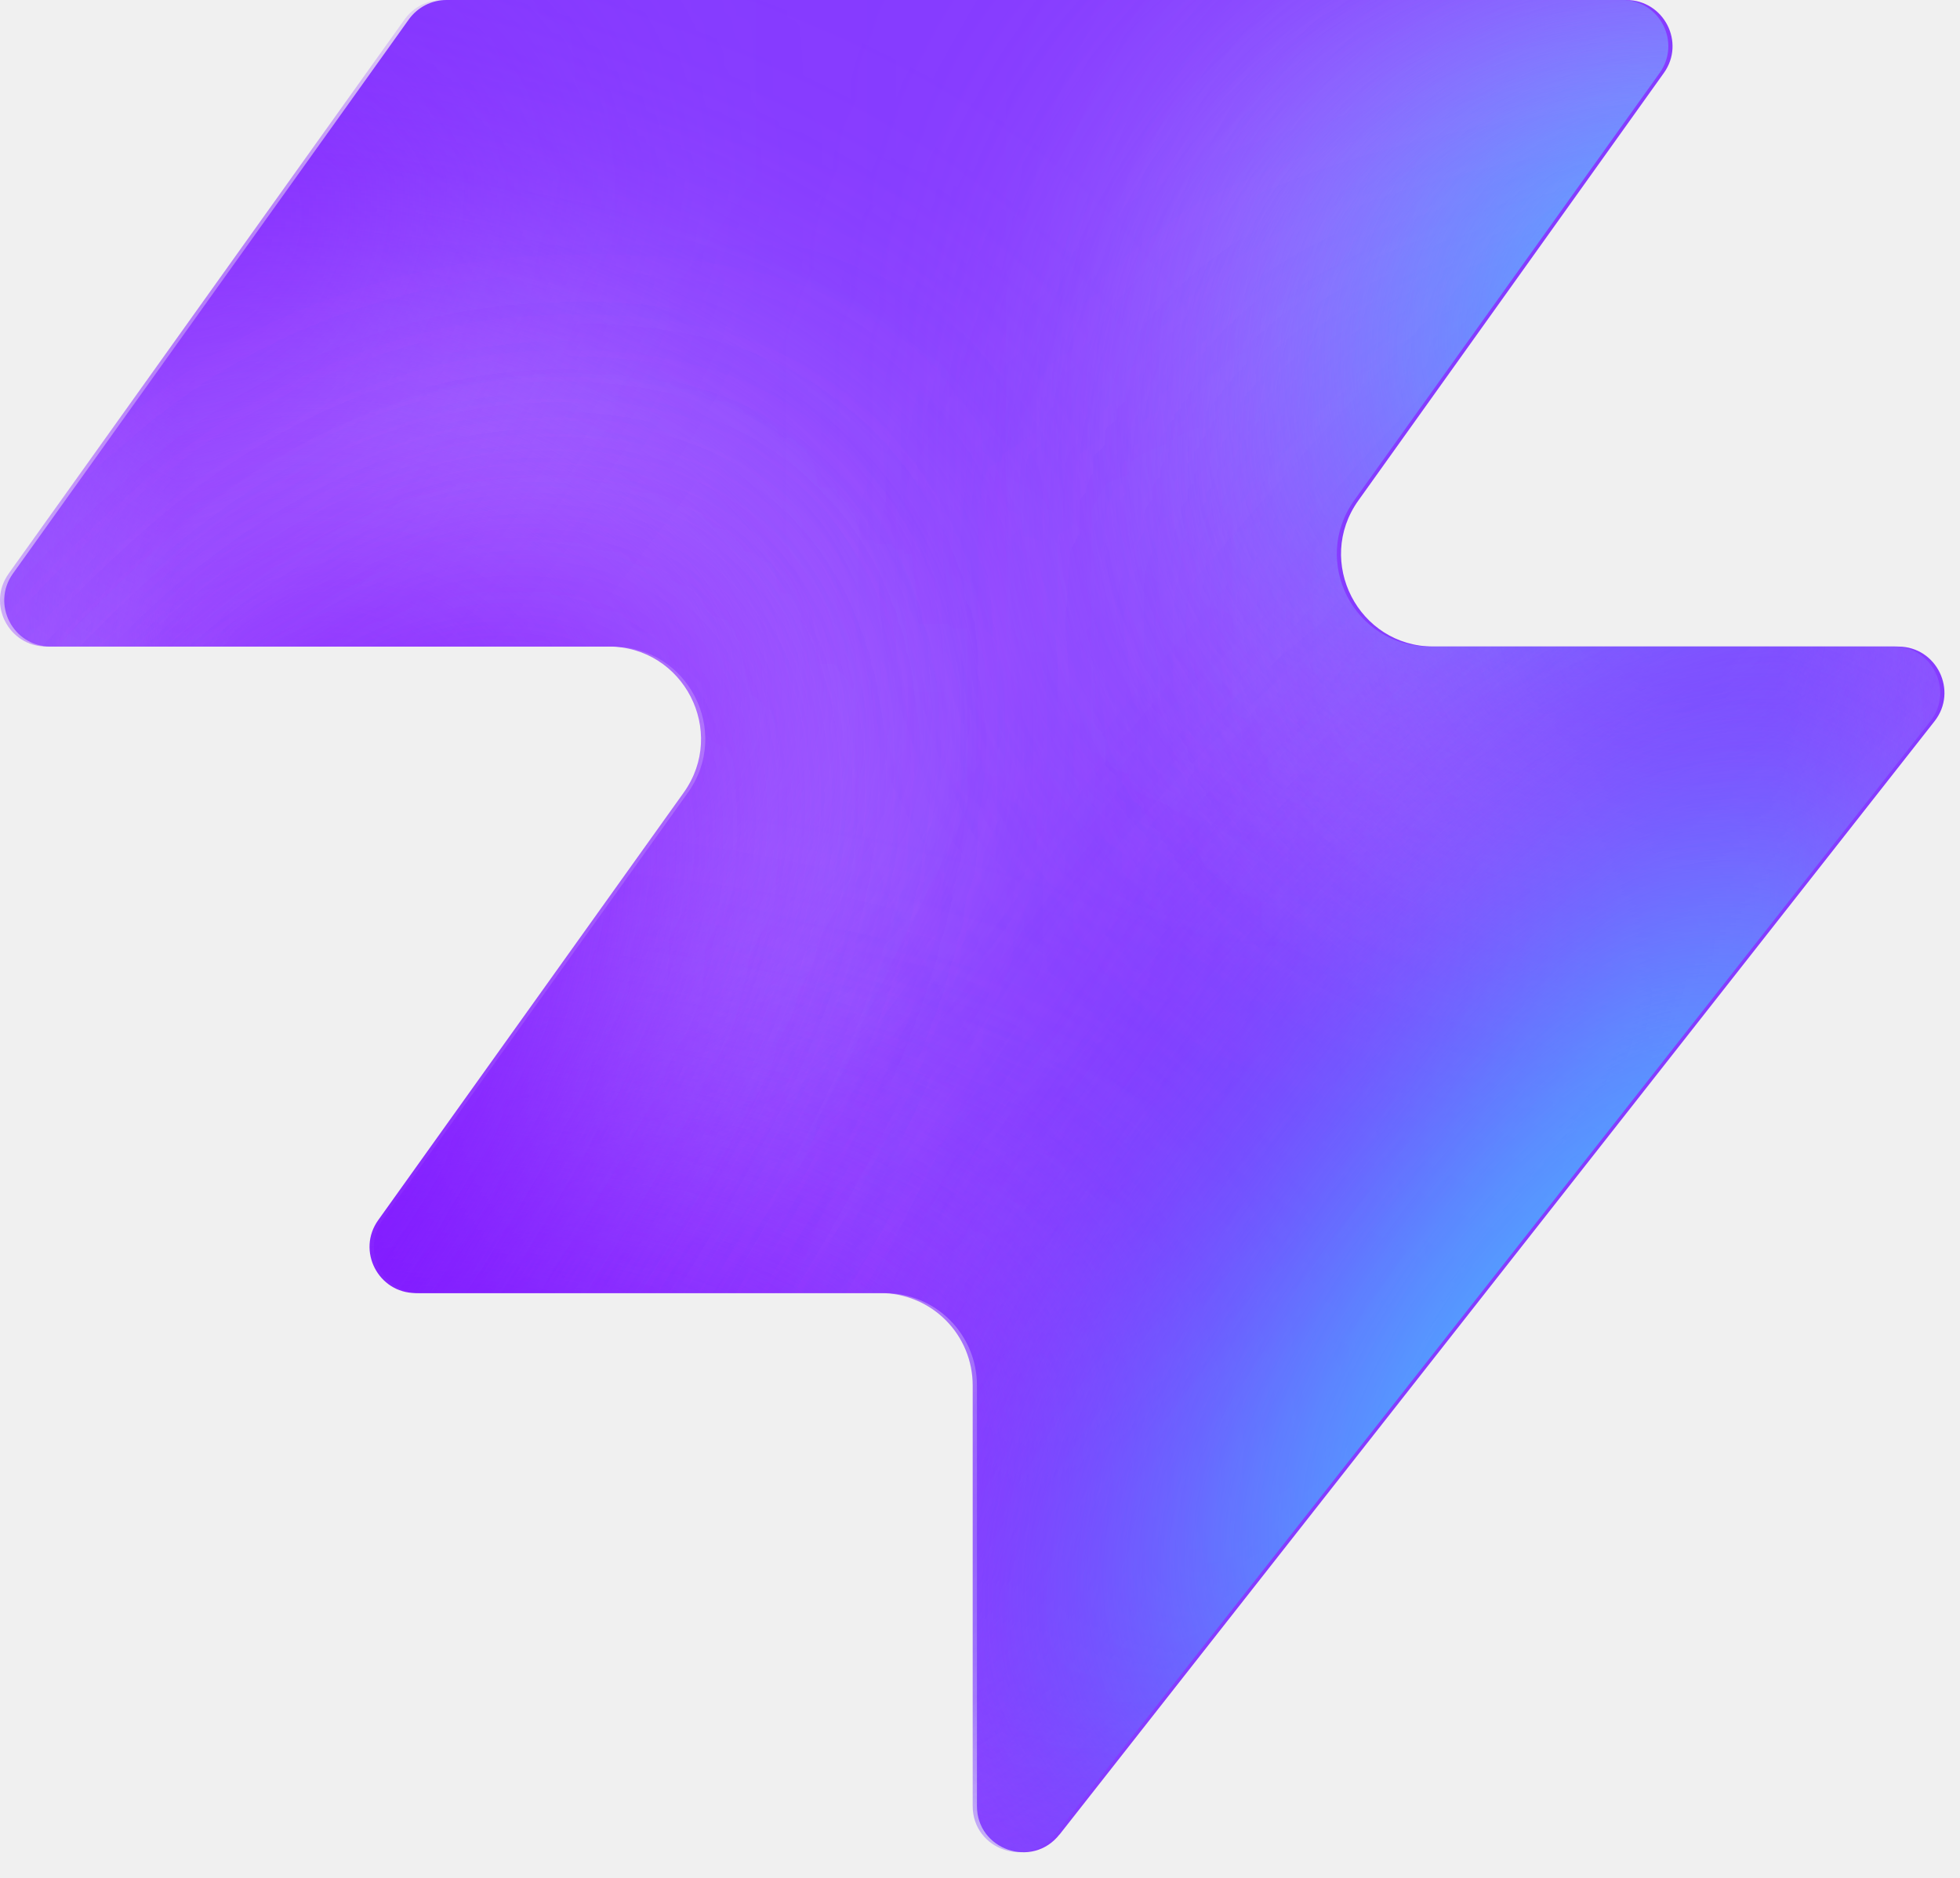
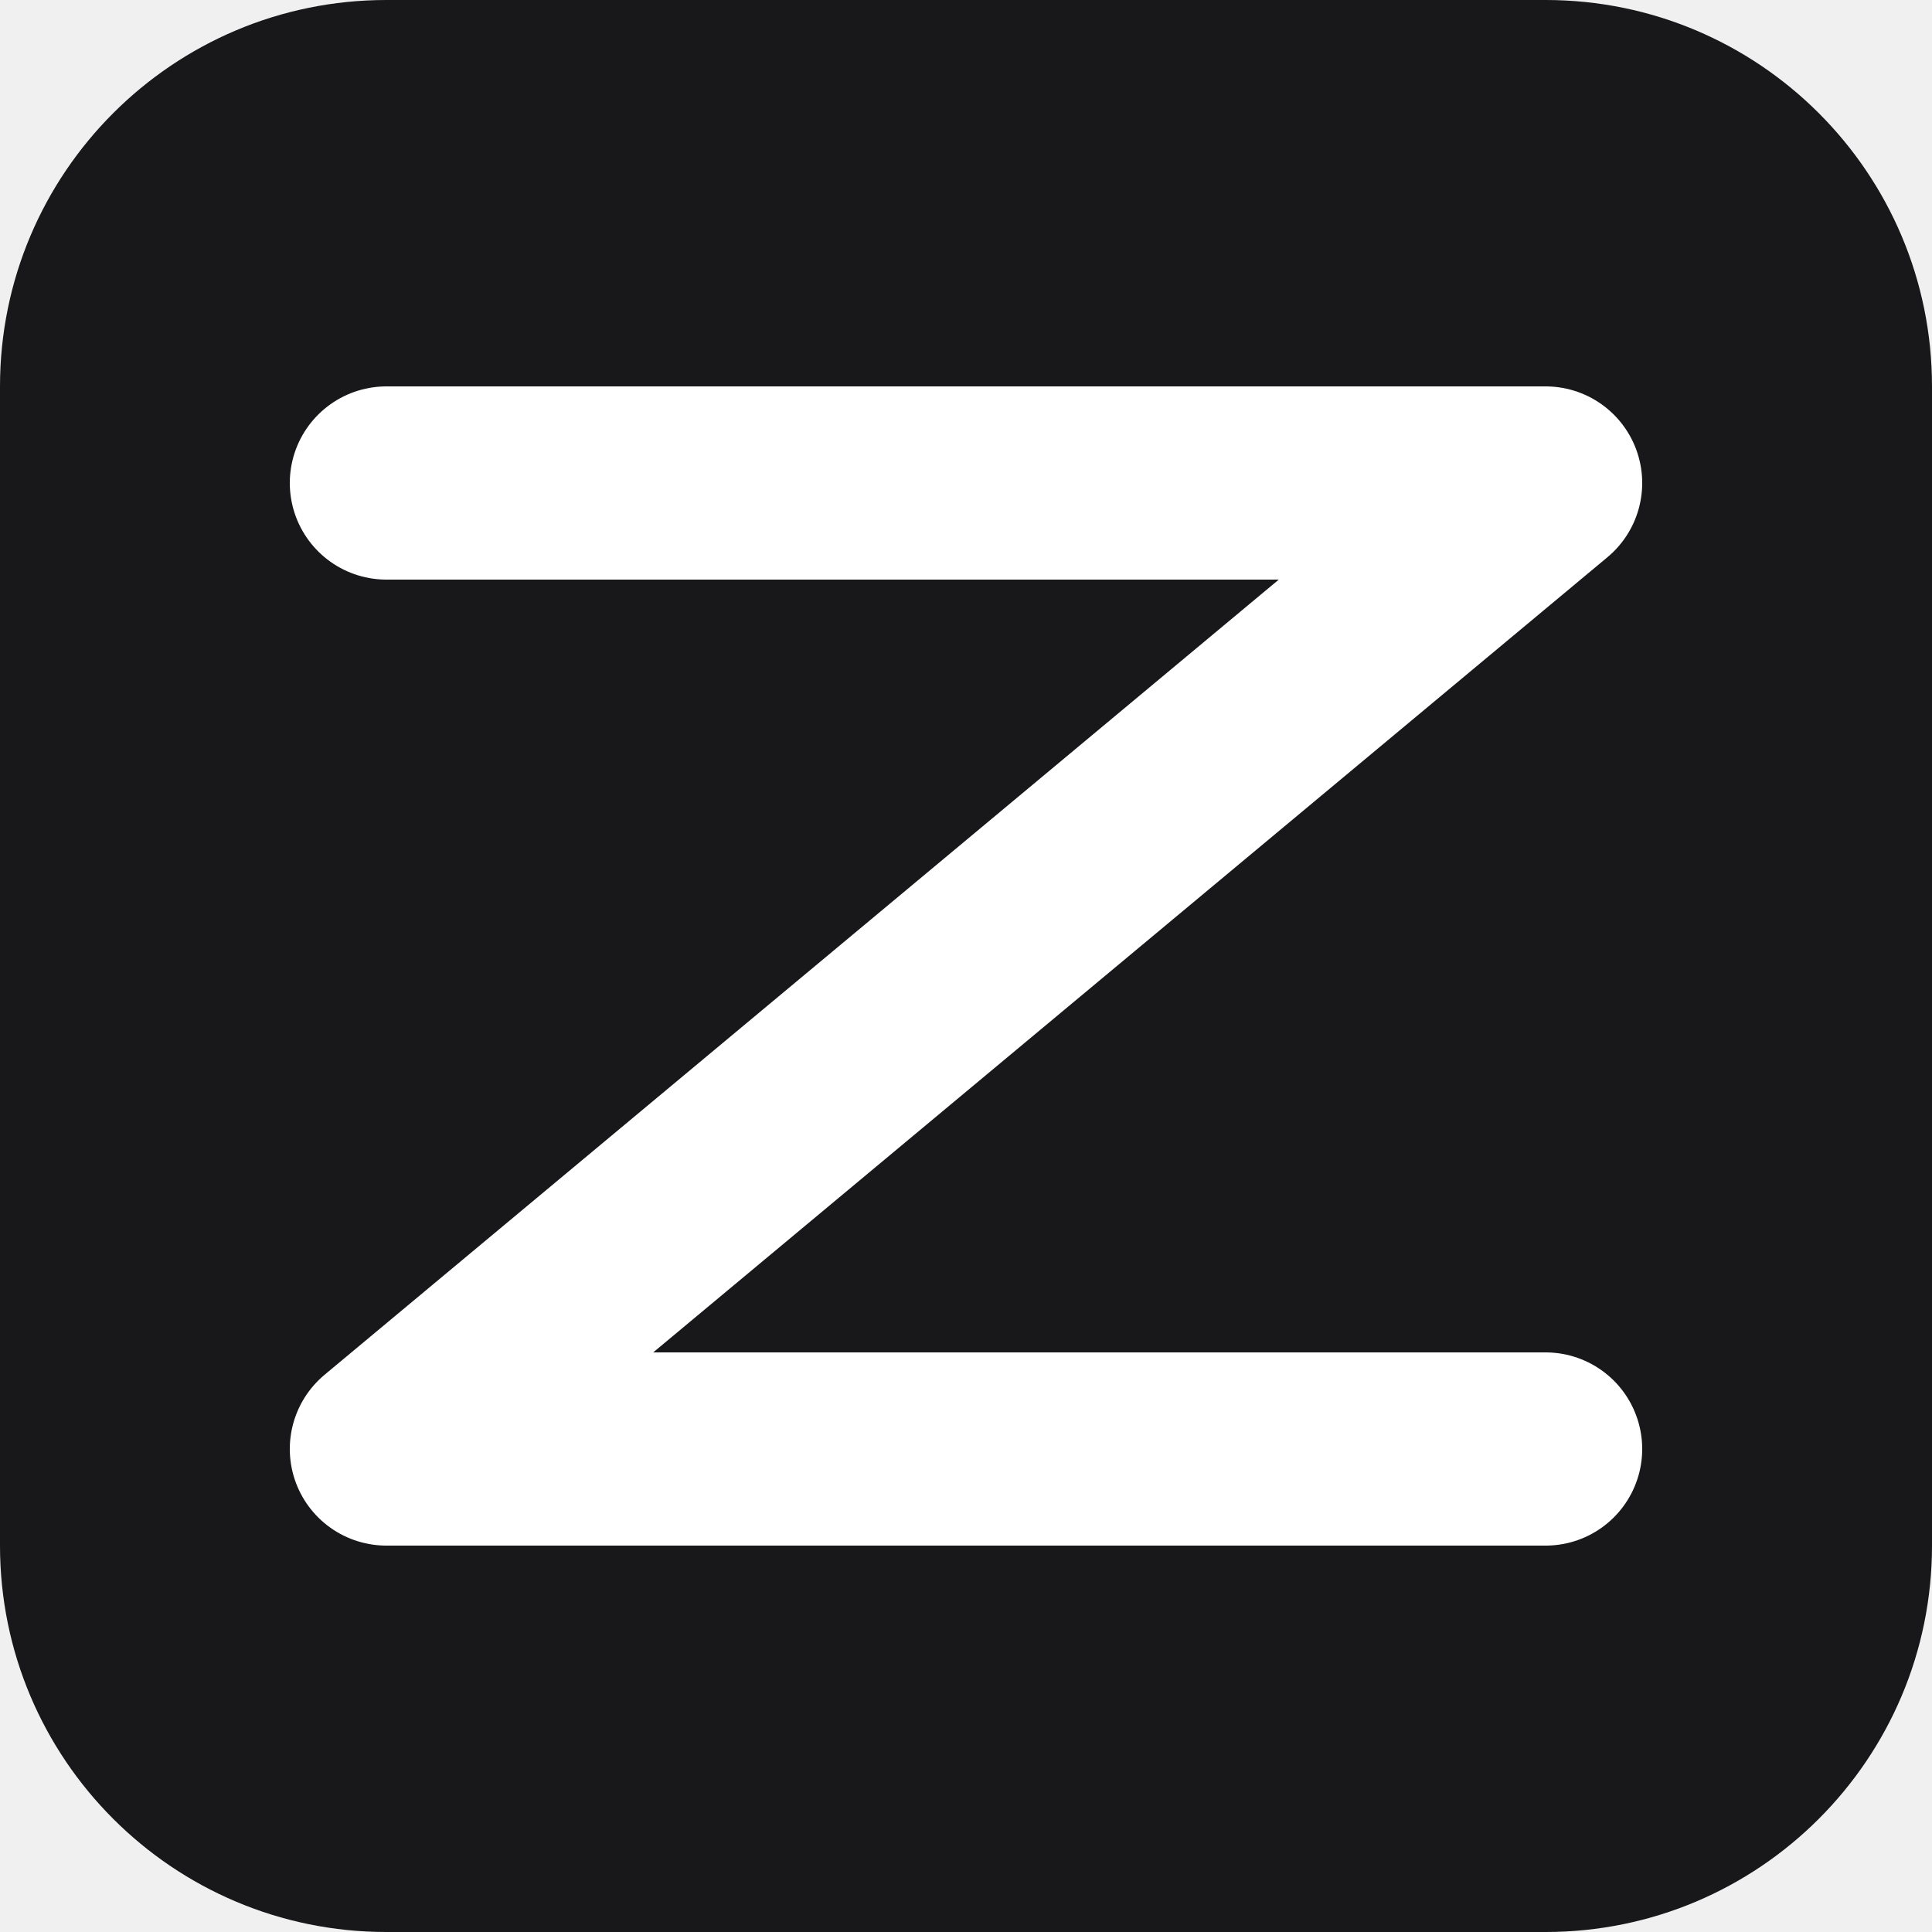
- <svg xmlns="http://www.w3.org/2000/svg" width="48" height="46" fill="none" viewBox="0 0 48 46">
-   <path fill="#863bff" d="M25.946 44.938c-.664.845-2.021.375-2.021-.698V33.937a2.26 2.26 0 0 0-2.262-2.262H10.287c-.92 0-1.456-1.04-.92-1.788l7.48-10.471c1.07-1.497 0-3.578-1.842-3.578H1.237c-.92 0-1.456-1.04-.92-1.788L10.013.474c.214-.297.556-.474.92-.474h28.894c.92 0 1.456 1.04.92 1.788l-7.48 10.471c-1.07 1.498 0 3.579 1.842 3.579h11.377c.943 0 1.473 1.088.89 1.83L25.947 44.94z" style="fill:#863bff;fill:color(display-p3 .525 .23 1);fill-opacity:1" />
-   <mask id="a" width="48" height="46" x="0" y="0" maskUnits="userSpaceOnUse" style="mask-type:alpha">
-     <path fill="#000" d="M25.842 44.938c-.664.844-2.021.375-2.021-.698V33.937a2.26 2.26 0 0 0-2.262-2.262H10.183c-.92 0-1.456-1.04-.92-1.788l7.48-10.471c1.07-1.498 0-3.579-1.842-3.579H1.133c-.92 0-1.456-1.04-.92-1.787L9.91.473c.214-.297.556-.474.92-.474h28.894c.92 0 1.456 1.04.92 1.788l-7.48 10.471c-1.07 1.498 0 3.578 1.842 3.578h11.377c.943 0 1.473 1.088.89 1.832L25.843 44.94z" style="fill:#000;fill-opacity:1" />
-   </mask>
-   <g mask="url(#a)">
-     <g filter="url(#b)">
-       <ellipse cx="5.508" cy="14.704" fill="#ede6ff" rx="5.508" ry="14.704" style="fill:#ede6ff;fill:color(display-p3 .927 .903 1);fill-opacity:1" transform="matrix(.00324 1 1 -.00324 -4.47 31.516)" />
-     </g>
-     <g filter="url(#c)">
-       <ellipse cx="10.399" cy="29.851" fill="#ede6ff" rx="10.399" ry="29.851" style="fill:#ede6ff;fill:color(display-p3 .927 .903 1);fill-opacity:1" transform="matrix(.00324 1 1 -.00324 -39.328 7.883)" />
-     </g>
-     <g filter="url(#d)">
-       <ellipse cx="5.508" cy="30.487" fill="#7e14ff" rx="5.508" ry="30.487" style="fill:#7e14ff;fill:color(display-p3 .492 .077 1);fill-opacity:1" transform="rotate(89.814 -25.913 -14.639)scale(1 -1)" />
-     </g>
-     <g filter="url(#e)">
-       <ellipse cx="5.508" cy="30.599" fill="#7e14ff" rx="5.508" ry="30.599" style="fill:#7e14ff;fill:color(display-p3 .492 .077 1);fill-opacity:1" transform="rotate(89.814 -32.644 -3.334)scale(1 -1)" />
-     </g>
-     <g filter="url(#f)">
-       <ellipse cx="5.508" cy="30.599" fill="#7e14ff" rx="5.508" ry="30.599" style="fill:#7e14ff;fill:color(display-p3 .492 .077 1);fill-opacity:1" transform="matrix(.00324 1 1 -.00324 -34.34 30.47)" />
-     </g>
-     <g filter="url(#g)">
-       <ellipse cx="14.072" cy="22.078" fill="#ede6ff" rx="14.072" ry="22.078" style="fill:#ede6ff;fill:color(display-p3 .927 .903 1);fill-opacity:1" transform="rotate(93.35 24.506 48.493)scale(-1 1)" />
-     </g>
-     <g filter="url(#h)">
-       <ellipse cx="3.47" cy="21.501" fill="#7e14ff" rx="3.47" ry="21.501" style="fill:#7e14ff;fill:color(display-p3 .492 .077 1);fill-opacity:1" transform="rotate(89.009 28.708 47.59)scale(-1 1)" />
-     </g>
-     <g filter="url(#i)">
-       <ellipse cx="3.47" cy="21.501" fill="#7e14ff" rx="3.47" ry="21.501" style="fill:#7e14ff;fill:color(display-p3 .492 .077 1);fill-opacity:1" transform="rotate(89.009 28.708 47.59)scale(-1 1)" />
-     </g>
-     <g filter="url(#j)">
-       <ellipse cx=".387" cy="8.972" fill="#7e14ff" rx="4.407" ry="29.108" style="fill:#7e14ff;fill:color(display-p3 .492 .077 1);fill-opacity:1" transform="rotate(39.51 .387 8.972)" />
-     </g>
-     <g filter="url(#k)">
-       <ellipse cx="47.523" cy="-6.092" fill="#7e14ff" rx="4.407" ry="29.108" style="fill:#7e14ff;fill:color(display-p3 .492 .077 1);fill-opacity:1" transform="rotate(37.892 47.523 -6.092)" />
-     </g>
-     <g filter="url(#l)">
-       <ellipse cx="41.412" cy="6.333" fill="#47bfff" rx="5.971" ry="9.665" style="fill:#47bfff;fill:color(display-p3 .28 .748 1);fill-opacity:1" transform="rotate(37.892 41.412 6.333)" />
-     </g>
-     <g filter="url(#m)">
-       <ellipse cx="-1.879" cy="38.332" fill="#7e14ff" rx="4.407" ry="29.108" style="fill:#7e14ff;fill:color(display-p3 .492 .077 1);fill-opacity:1" transform="rotate(37.892 -1.88 38.332)" />
-     </g>
-     <g filter="url(#n)">
-       <ellipse cx="-1.879" cy="38.332" fill="#7e14ff" rx="4.407" ry="29.108" style="fill:#7e14ff;fill:color(display-p3 .492 .077 1);fill-opacity:1" transform="rotate(37.892 -1.88 38.332)" />
-     </g>
-     <g filter="url(#o)">
-       <ellipse cx="35.651" cy="29.907" fill="#7e14ff" rx="4.407" ry="29.108" style="fill:#7e14ff;fill:color(display-p3 .492 .077 1);fill-opacity:1" transform="rotate(37.892 35.651 29.907)" />
-     </g>
-     <g filter="url(#p)">
-       <ellipse cx="38.418" cy="32.4" fill="#47bfff" rx="5.971" ry="15.297" style="fill:#47bfff;fill:color(display-p3 .28 .748 1);fill-opacity:1" transform="rotate(37.892 38.418 32.4)" />
-     </g>
-   </g>
-   <defs>
-     <filter id="b" width="60.045" height="41.654" x="-19.77" y="16.149" color-interpolation-filters="sRGB" filterUnits="userSpaceOnUse">
-       <feFlood flood-opacity="0" result="BackgroundImageFix" />
-       <feBlend in="SourceGraphic" in2="BackgroundImageFix" result="shape" />
-       <feGaussianBlur result="effect1_foregroundBlur_2002_17158" stdDeviation="7.659" />
-     </filter>
-     <filter id="c" width="90.34" height="51.437" x="-54.613" y="-7.533" color-interpolation-filters="sRGB" filterUnits="userSpaceOnUse">
-       <feFlood flood-opacity="0" result="BackgroundImageFix" />
-       <feBlend in="SourceGraphic" in2="BackgroundImageFix" result="shape" />
-       <feGaussianBlur result="effect1_foregroundBlur_2002_17158" stdDeviation="7.659" />
-     </filter>
-     <filter id="d" width="79.355" height="29.4" x="-49.64" y="2.03" color-interpolation-filters="sRGB" filterUnits="userSpaceOnUse">
-       <feFlood flood-opacity="0" result="BackgroundImageFix" />
-       <feBlend in="SourceGraphic" in2="BackgroundImageFix" result="shape" />
-       <feGaussianBlur result="effect1_foregroundBlur_2002_17158" stdDeviation="4.596" />
-     </filter>
-     <filter id="e" width="79.579" height="29.4" x="-45.045" y="20.029" color-interpolation-filters="sRGB" filterUnits="userSpaceOnUse">
-       <feFlood flood-opacity="0" result="BackgroundImageFix" />
-       <feBlend in="SourceGraphic" in2="BackgroundImageFix" result="shape" />
-       <feGaussianBlur result="effect1_foregroundBlur_2002_17158" stdDeviation="4.596" />
-     </filter>
-     <filter id="f" width="79.579" height="29.4" x="-43.513" y="21.178" color-interpolation-filters="sRGB" filterUnits="userSpaceOnUse">
-       <feFlood flood-opacity="0" result="BackgroundImageFix" />
-       <feBlend in="SourceGraphic" in2="BackgroundImageFix" result="shape" />
-       <feGaussianBlur result="effect1_foregroundBlur_2002_17158" stdDeviation="4.596" />
-     </filter>
-     <filter id="g" width="74.749" height="58.852" x="15.756" y="-17.901" color-interpolation-filters="sRGB" filterUnits="userSpaceOnUse">
-       <feFlood flood-opacity="0" result="BackgroundImageFix" />
-       <feBlend in="SourceGraphic" in2="BackgroundImageFix" result="shape" />
-       <feGaussianBlur result="effect1_foregroundBlur_2002_17158" stdDeviation="7.659" />
-     </filter>
-     <filter id="h" width="61.377" height="25.362" x="23.548" y="2.284" color-interpolation-filters="sRGB" filterUnits="userSpaceOnUse">
-       <feFlood flood-opacity="0" result="BackgroundImageFix" />
-       <feBlend in="SourceGraphic" in2="BackgroundImageFix" result="shape" />
-       <feGaussianBlur result="effect1_foregroundBlur_2002_17158" stdDeviation="4.596" />
-     </filter>
-     <filter id="i" width="61.377" height="25.362" x="23.548" y="2.284" color-interpolation-filters="sRGB" filterUnits="userSpaceOnUse">
-       <feFlood flood-opacity="0" result="BackgroundImageFix" />
-       <feBlend in="SourceGraphic" in2="BackgroundImageFix" result="shape" />
-       <feGaussianBlur result="effect1_foregroundBlur_2002_17158" stdDeviation="4.596" />
-     </filter>
-     <filter id="j" width="56.045" height="63.649" x="-27.636" y="-22.853" color-interpolation-filters="sRGB" filterUnits="userSpaceOnUse">
-       <feFlood flood-opacity="0" result="BackgroundImageFix" />
-       <feBlend in="SourceGraphic" in2="BackgroundImageFix" result="shape" />
-       <feGaussianBlur result="effect1_foregroundBlur_2002_17158" stdDeviation="4.596" />
-     </filter>
-     <filter id="k" width="54.814" height="64.646" x="20.116" y="-38.415" color-interpolation-filters="sRGB" filterUnits="userSpaceOnUse">
-       <feFlood flood-opacity="0" result="BackgroundImageFix" />
-       <feBlend in="SourceGraphic" in2="BackgroundImageFix" result="shape" />
-       <feGaussianBlur result="effect1_foregroundBlur_2002_17158" stdDeviation="4.596" />
-     </filter>
-     <filter id="l" width="33.541" height="35.313" x="24.641" y="-11.323" color-interpolation-filters="sRGB" filterUnits="userSpaceOnUse">
-       <feFlood flood-opacity="0" result="BackgroundImageFix" />
-       <feBlend in="SourceGraphic" in2="BackgroundImageFix" result="shape" />
-       <feGaussianBlur result="effect1_foregroundBlur_2002_17158" stdDeviation="4.596" />
-     </filter>
-     <filter id="m" width="54.814" height="64.646" x="-29.286" y="6.009" color-interpolation-filters="sRGB" filterUnits="userSpaceOnUse">
-       <feFlood flood-opacity="0" result="BackgroundImageFix" />
-       <feBlend in="SourceGraphic" in2="BackgroundImageFix" result="shape" />
-       <feGaussianBlur result="effect1_foregroundBlur_2002_17158" stdDeviation="4.596" />
-     </filter>
-     <filter id="n" width="54.814" height="64.646" x="-29.286" y="6.009" color-interpolation-filters="sRGB" filterUnits="userSpaceOnUse">
-       <feFlood flood-opacity="0" result="BackgroundImageFix" />
-       <feBlend in="SourceGraphic" in2="BackgroundImageFix" result="shape" />
-       <feGaussianBlur result="effect1_foregroundBlur_2002_17158" stdDeviation="4.596" />
-     </filter>
-     <filter id="o" width="54.814" height="64.646" x="8.244" y="-2.416" color-interpolation-filters="sRGB" filterUnits="userSpaceOnUse">
-       <feFlood flood-opacity="0" result="BackgroundImageFix" />
-       <feBlend in="SourceGraphic" in2="BackgroundImageFix" result="shape" />
-       <feGaussianBlur result="effect1_foregroundBlur_2002_17158" stdDeviation="4.596" />
-     </filter>
-     <filter id="p" width="39.409" height="43.623" x="18.713" y="10.588" color-interpolation-filters="sRGB" filterUnits="userSpaceOnUse">
-       <feFlood flood-opacity="0" result="BackgroundImageFix" />
-       <feBlend in="SourceGraphic" in2="BackgroundImageFix" result="shape" />
-       <feGaussianBlur result="effect1_foregroundBlur_2002_17158" stdDeviation="4.596" />
-     </filter>
-   </defs>
+ <svg xmlns="http://www.w3.org/2000/svg" width="40" height="40" viewBox="0 0 40 40" fill="none">
+   <rect width="40" height="40" rx="8" fill="#18181b" />
+   <path d="M8 10H32L8 30H32" stroke="white" stroke-width="4" stroke-linecap="round" stroke-linejoin="round" />
</svg>
